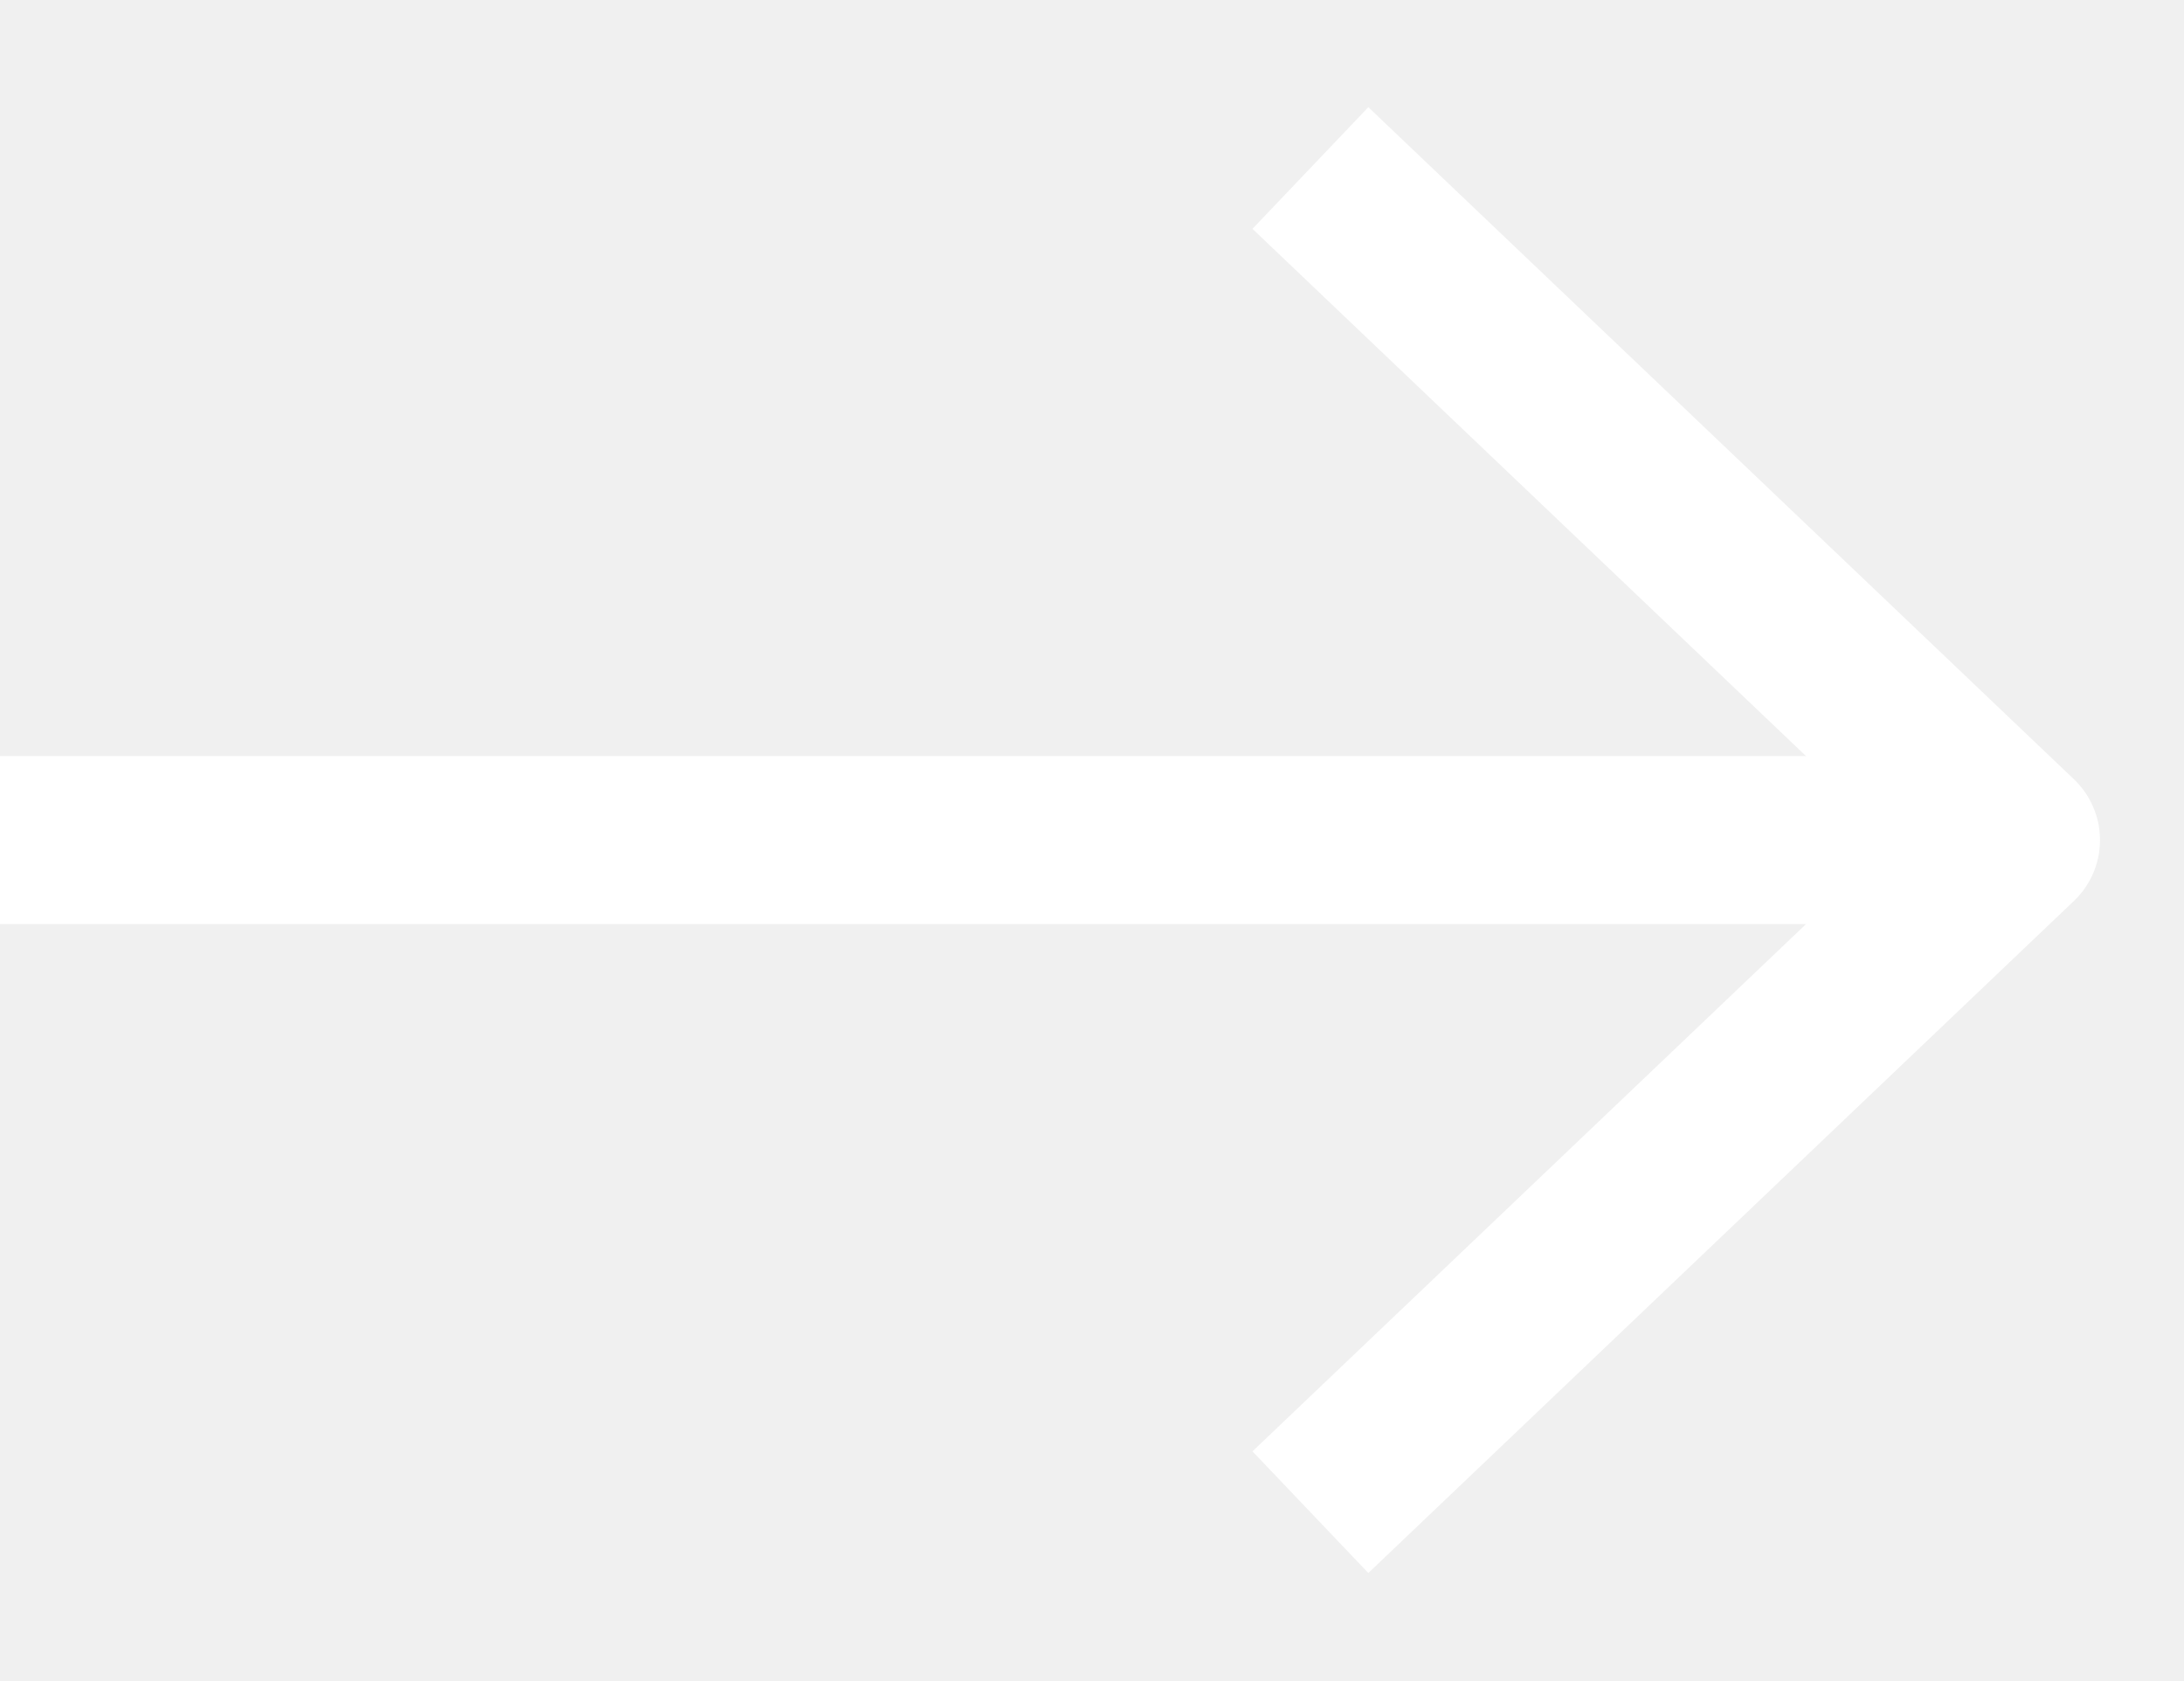
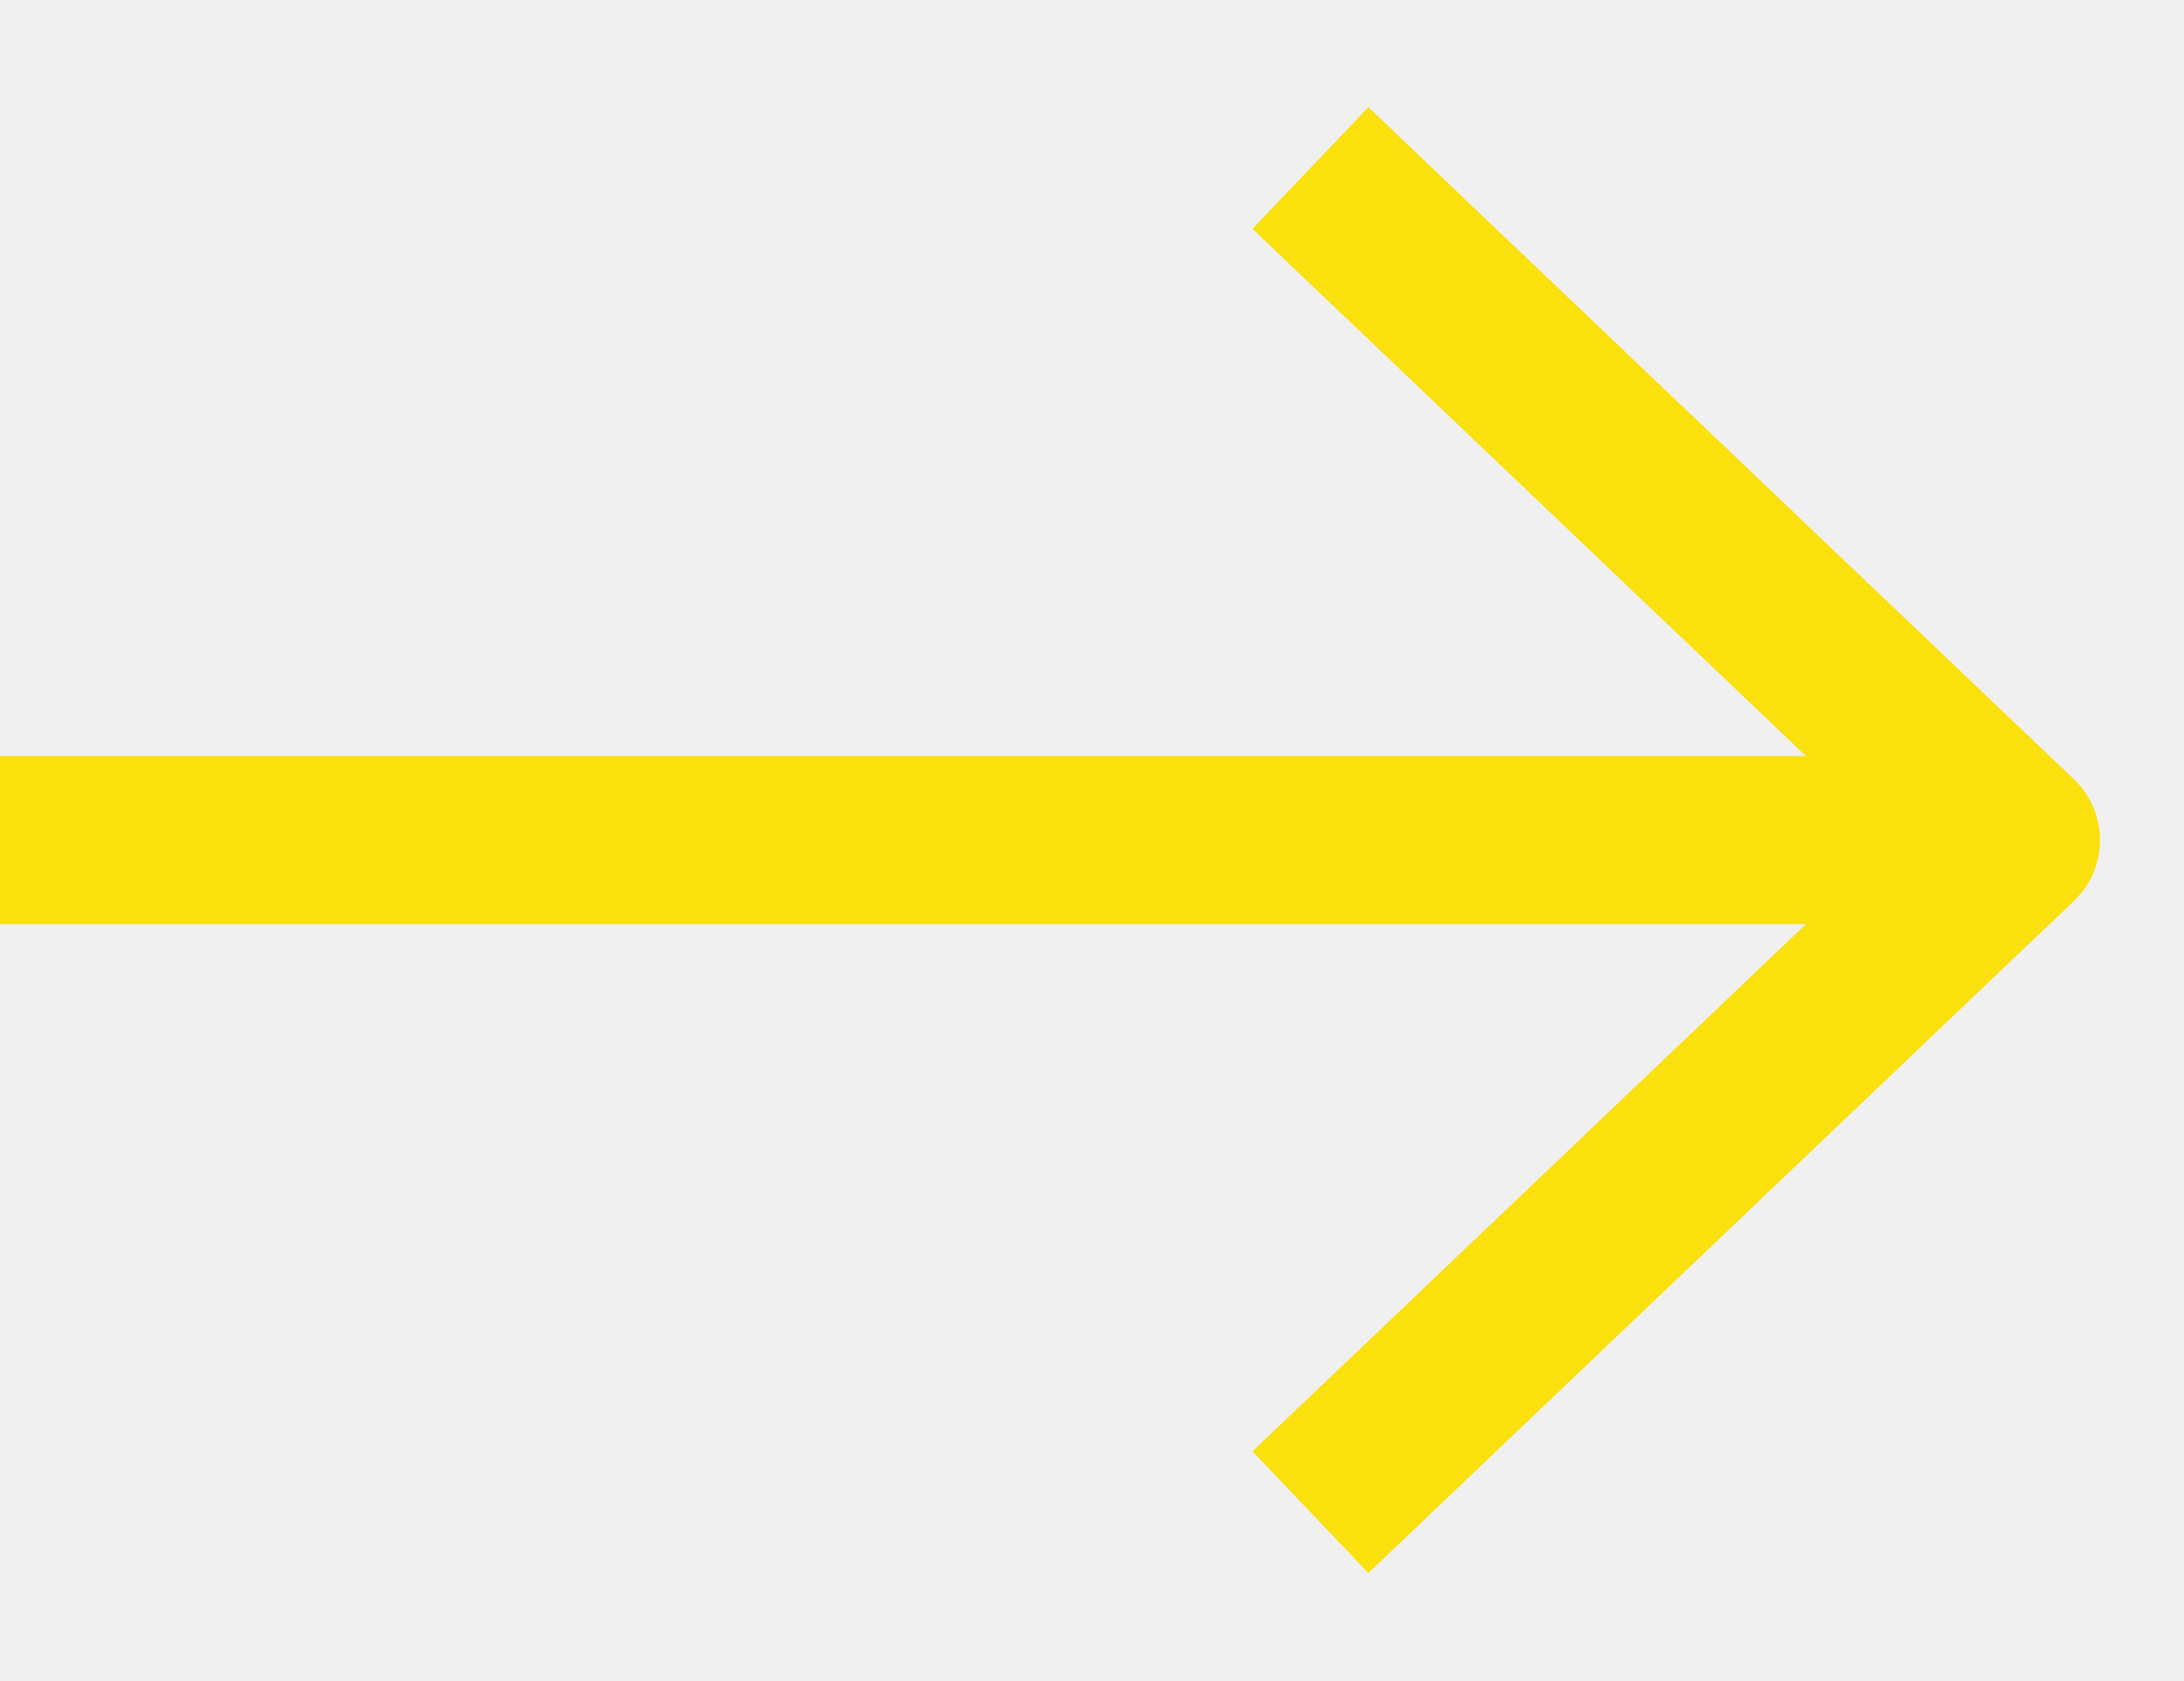
- <svg xmlns="http://www.w3.org/2000/svg" width="13" height="10" viewBox="0 0 13 10" fill="none">
-   <path d="M0 5H11.4" stroke="white" />
-   <path d="M7.8 1L12 5L7.8 9" stroke="white" stroke-linejoin="round" />
+ <svg xmlns="http://www.w3.org/2000/svg" width="13px" height="10px" viewBox="0 0 13 10" fill="none" transform="rotate(0) scale(1, 1)">
+   <path d="M0 5H11.4" stroke="#fae00d" />
+   <path d="M7.8 1L12 5L7.8 9" stroke="#fae00d" stroke-linejoin="round" />
</svg>
